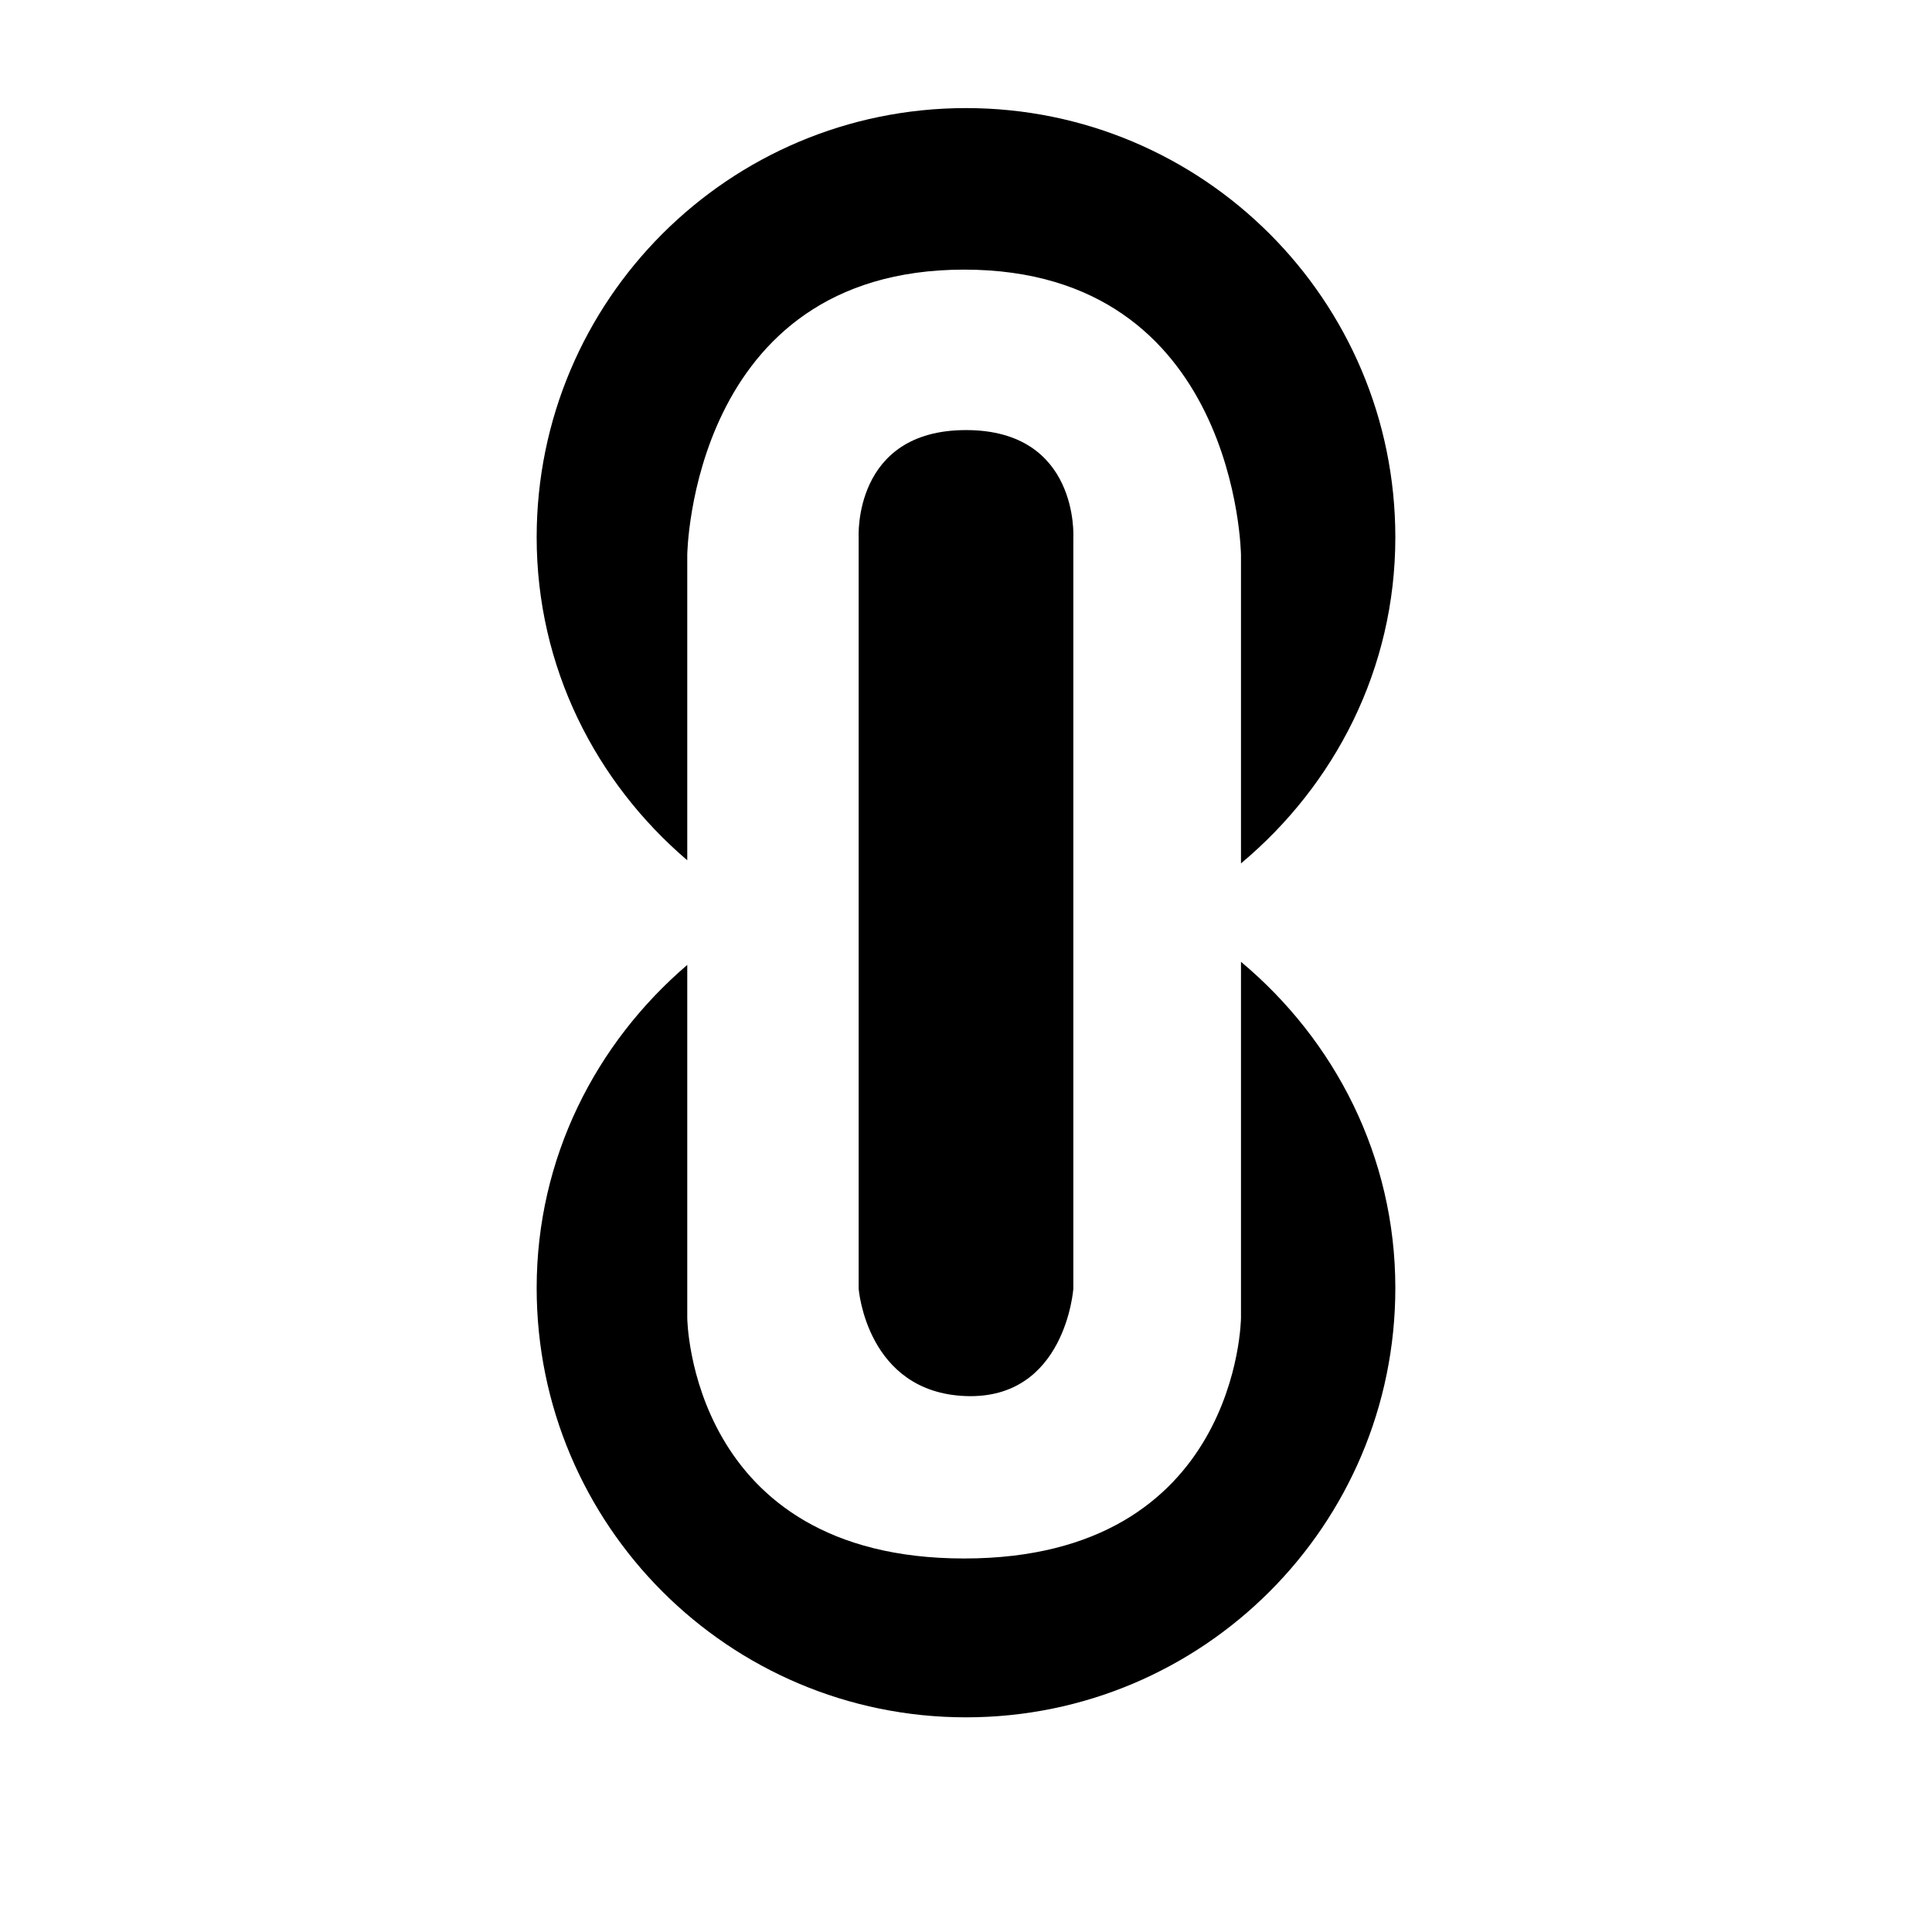
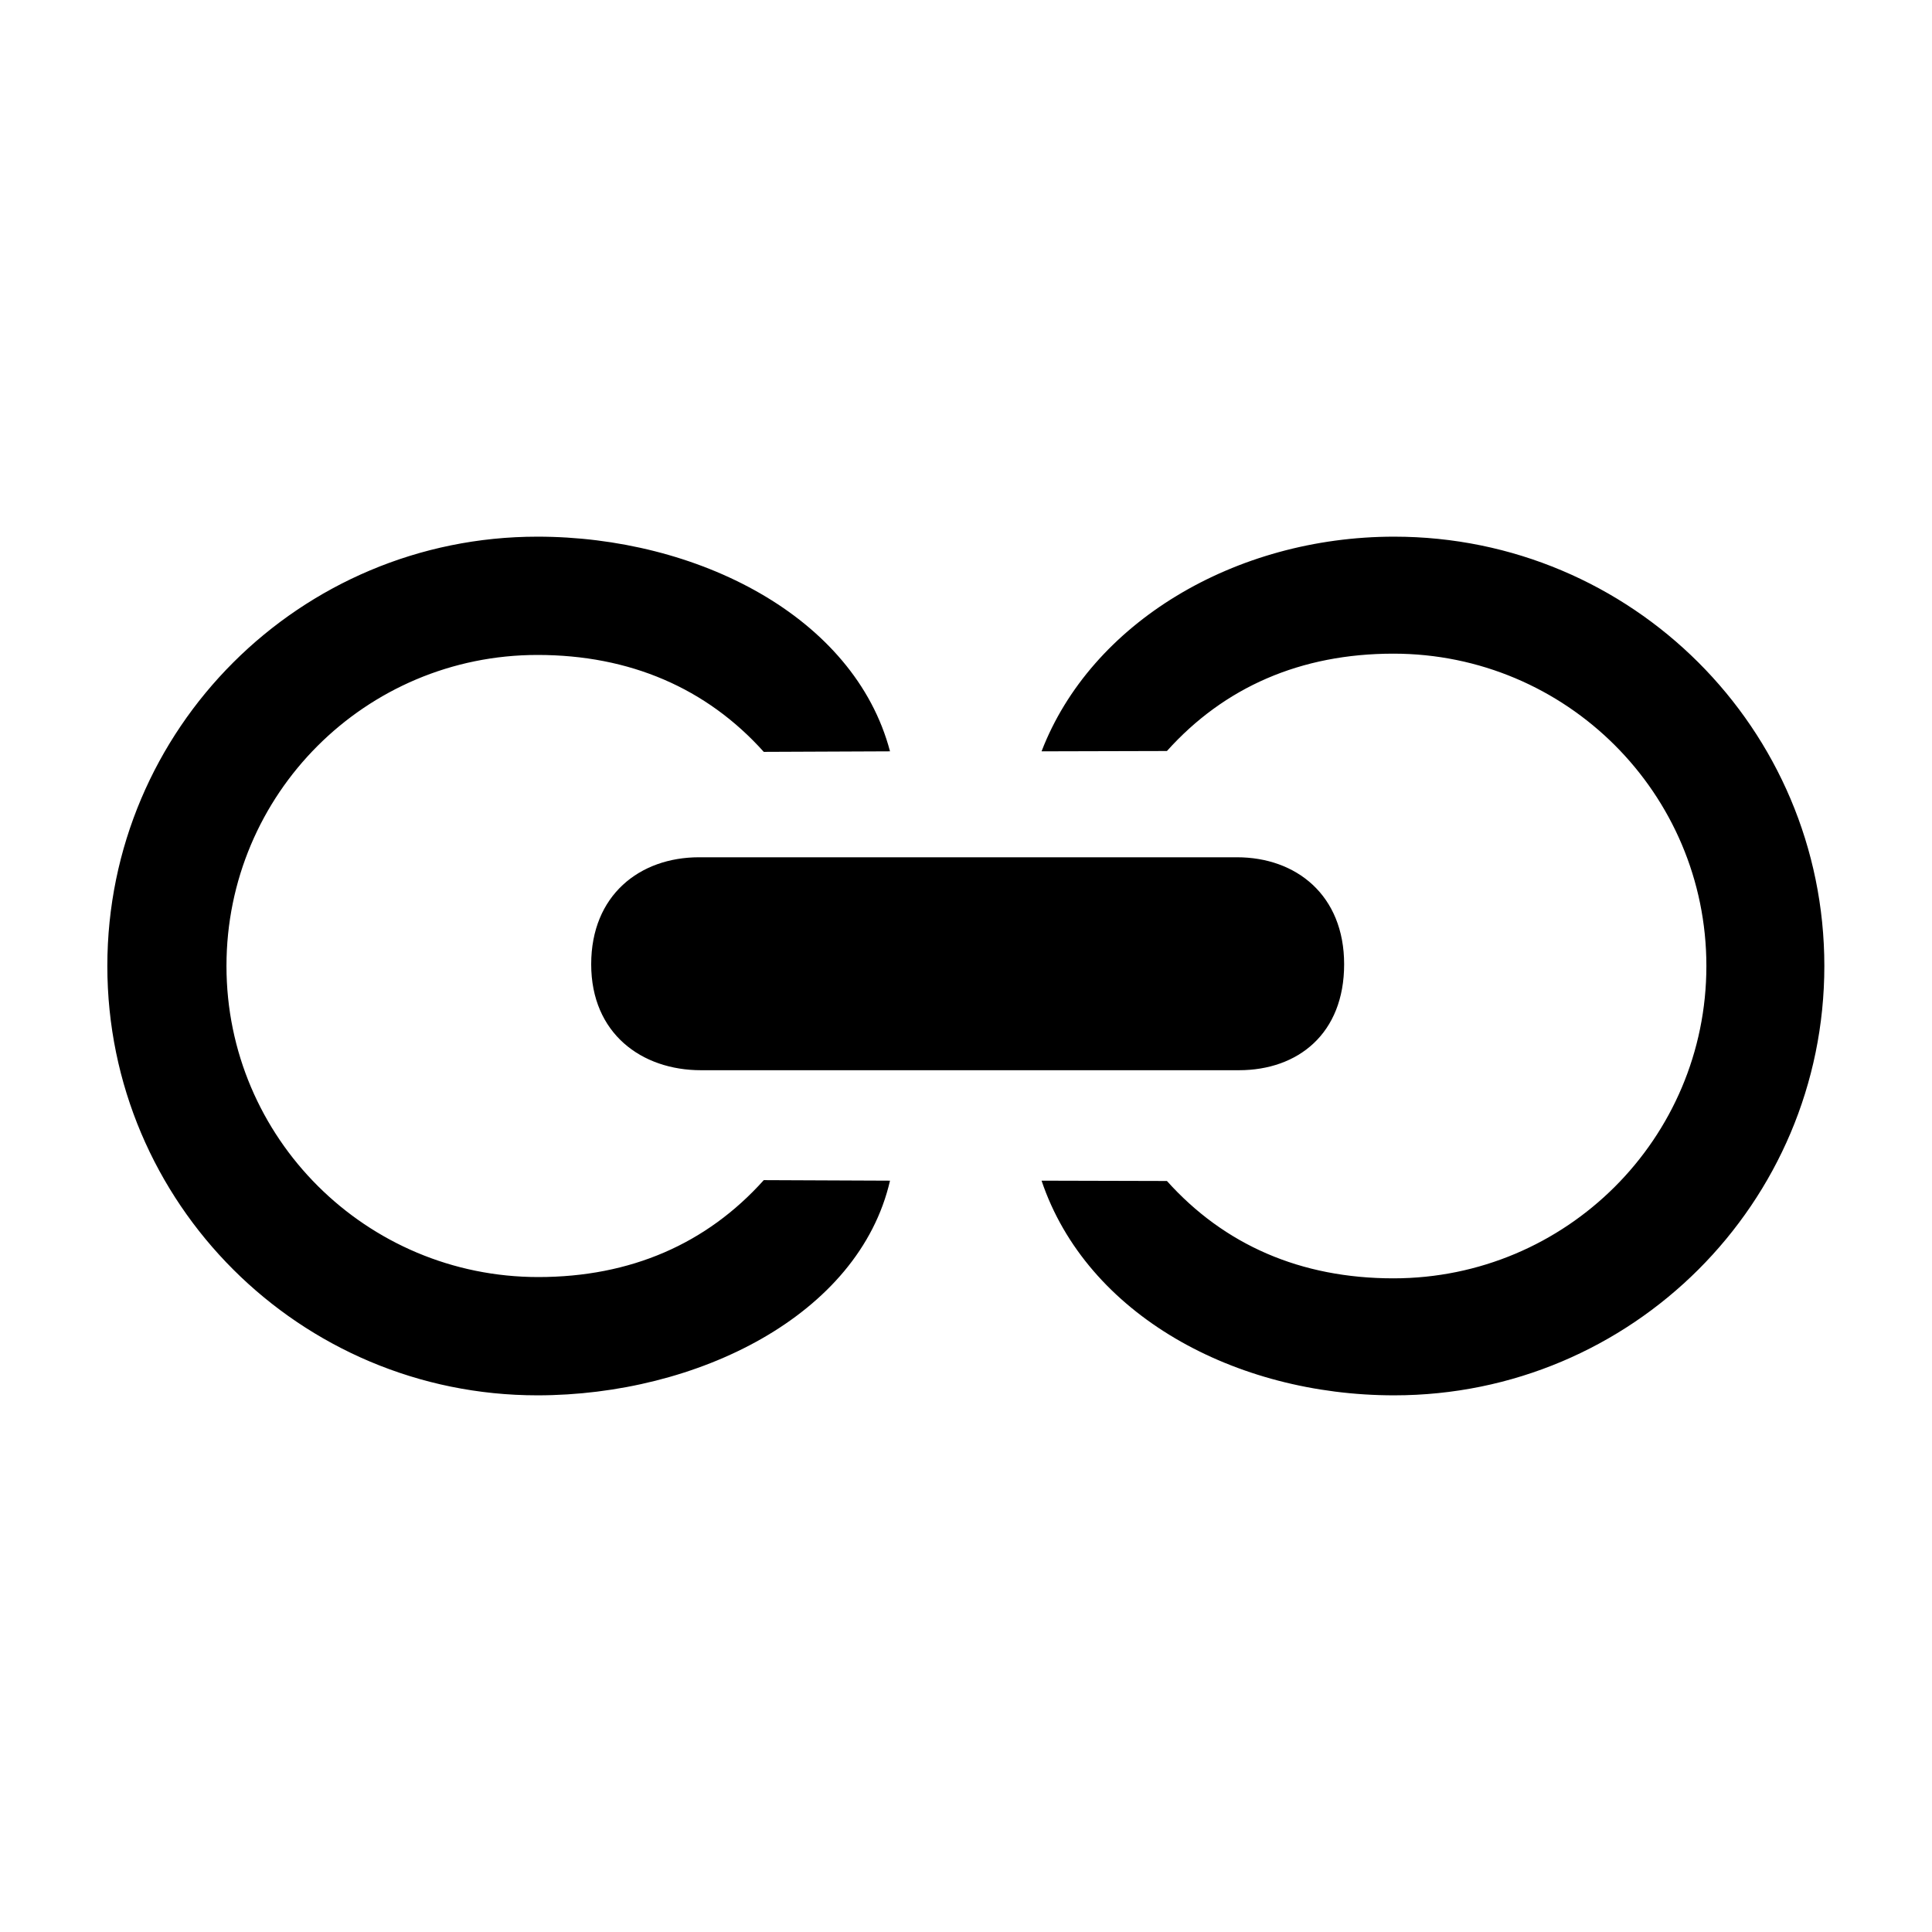
<svg xmlns="http://www.w3.org/2000/svg" id="layer-5-linked" preserveAspectRatio="xMidYMid" width="100%" height="100%" viewBox="0 0 18 18">
-   <path d="M11.562,8.044 L11.562,5.171 C11.562,5.171 11.531,2.512 8.983,2.512 C6.434,2.512 6.403,5.171 6.403,5.171 L6.403,8.015 C5.550,7.286 5.000,6.217 5.000,5.006 C5.000,2.797 6.791,1.007 9.000,1.007 C11.209,1.007 13.000,2.797 13.000,5.006 C13.000,6.233 12.435,7.314 11.562,8.044 ZM9.000,13.007 C8.073,12.974 8.000,12.007 8.000,12.007 L8.000,5.007 C8.000,5.007 7.944,4.007 9.000,4.007 C10.056,4.007 10.000,5.007 10.000,5.007 L10.000,12.007 C10.000,12.007 9.927,13.039 9.000,13.007 ZM6.403,8.990 L6.403,12.278 C6.403,12.278 6.421,14.520 8.983,14.520 C11.544,14.520 11.562,12.278 11.562,12.278 L11.562,8.961 C12.435,9.691 13.000,10.773 13.000,12.000 C13.000,14.209 11.209,16.000 9.000,16.000 C6.791,16.000 5.000,14.209 5.000,12.000 C5.000,10.789 5.550,9.720 6.403,8.990 Z" />
+   <path d="M12.989,13.000 C11.505,13.000 10.125,12.249 9.704,11.000 L10.872,11.003 C11.406,11.598 12.118,11.910 12.982,11.910 C14.593,11.910 15.898,10.607 15.898,9.000 C15.898,7.393 14.593,6.090 12.982,6.090 C12.118,6.090 11.406,6.402 10.872,6.997 L9.704,7.000 C10.164,5.803 11.505,5.000 12.989,5.000 C15.203,5.000 16.997,6.791 16.997,9.000 C16.997,11.209 15.203,13.000 12.989,13.000 ZM5.508,8.984 C5.508,8.340 5.960,7.987 6.513,7.987 L11.524,7.987 C12.077,7.987 12.523,8.340 12.523,8.984 C12.523,9.629 12.095,9.971 11.542,9.971 L6.531,9.971 C5.978,9.971 5.508,9.629 5.508,8.984 ZM5.008,6.102 C3.404,6.102 2.110,7.399 2.110,9.000 C2.110,10.601 3.411,11.898 5.015,11.898 C5.875,11.898 6.584,11.588 7.116,10.995 L8.292,11.000 C8.002,12.258 6.491,13.000 5.007,13.000 C2.794,13.000 1.000,11.209 1.000,9.000 C1.000,6.791 2.794,5.000 5.007,5.000 C6.491,5.000 7.960,5.741 8.292,7.000 L7.116,7.005 C6.584,6.412 5.868,6.102 5.008,6.102 Z" />
</svg>
